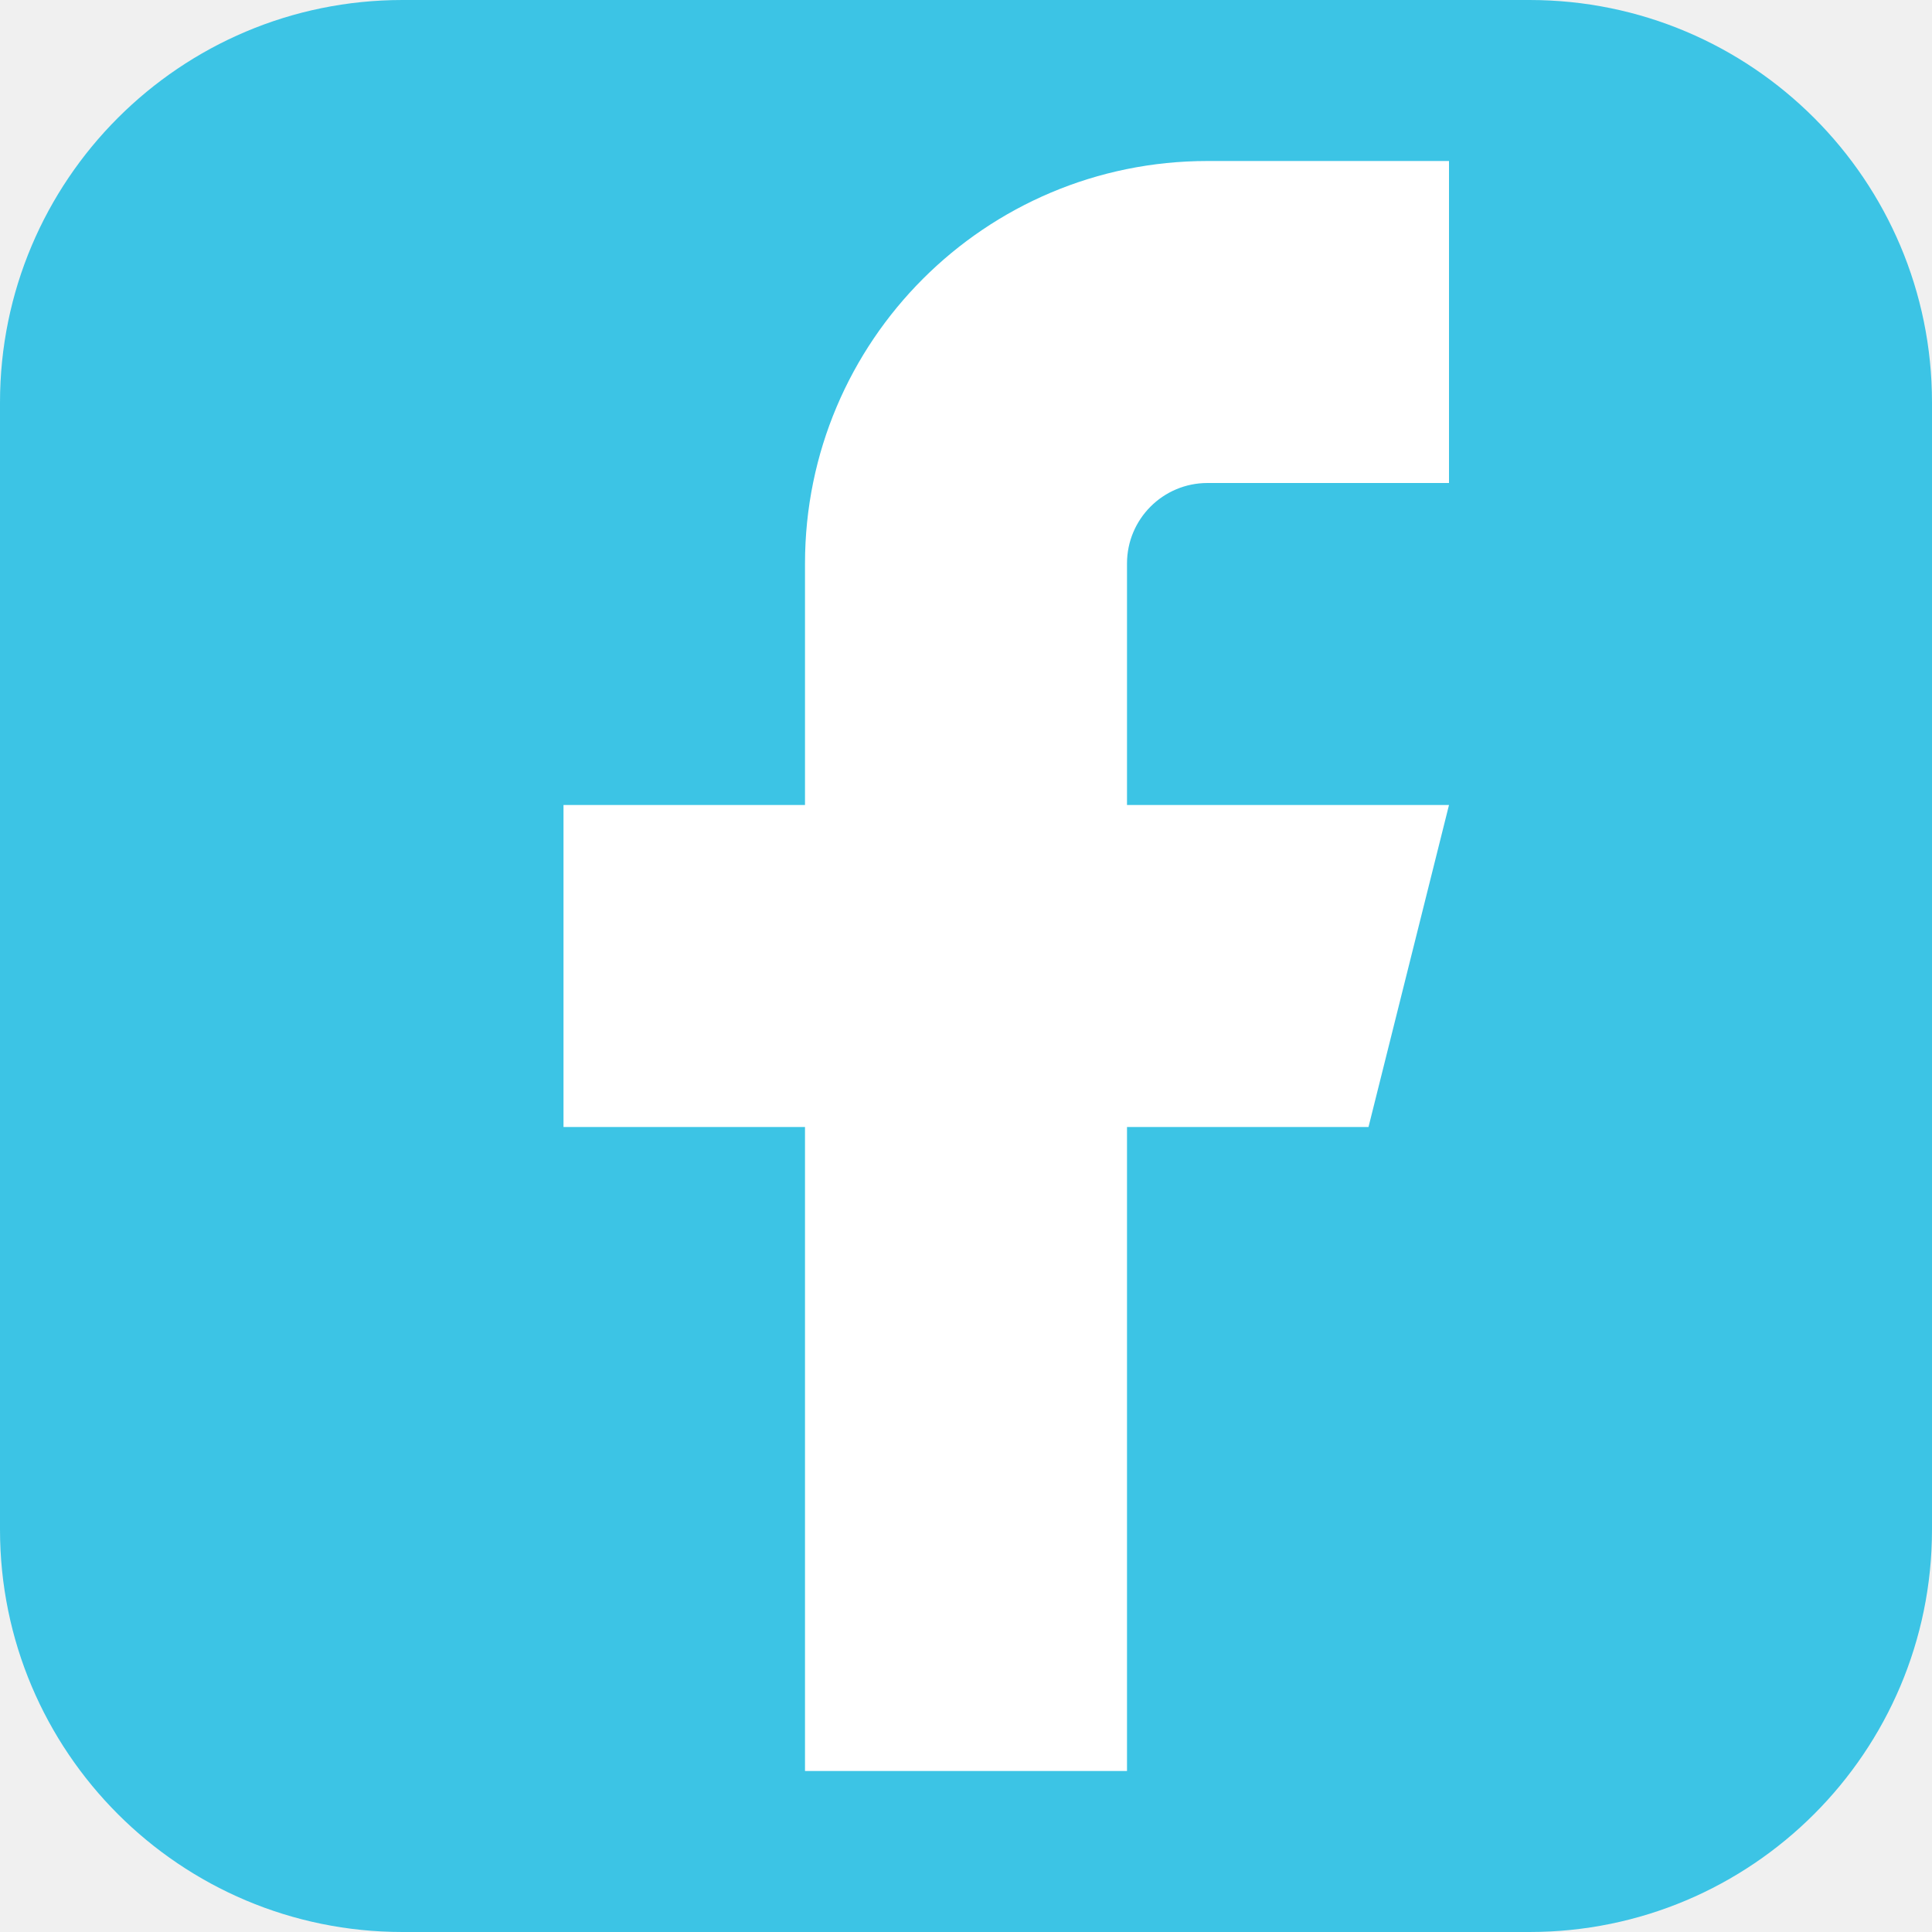
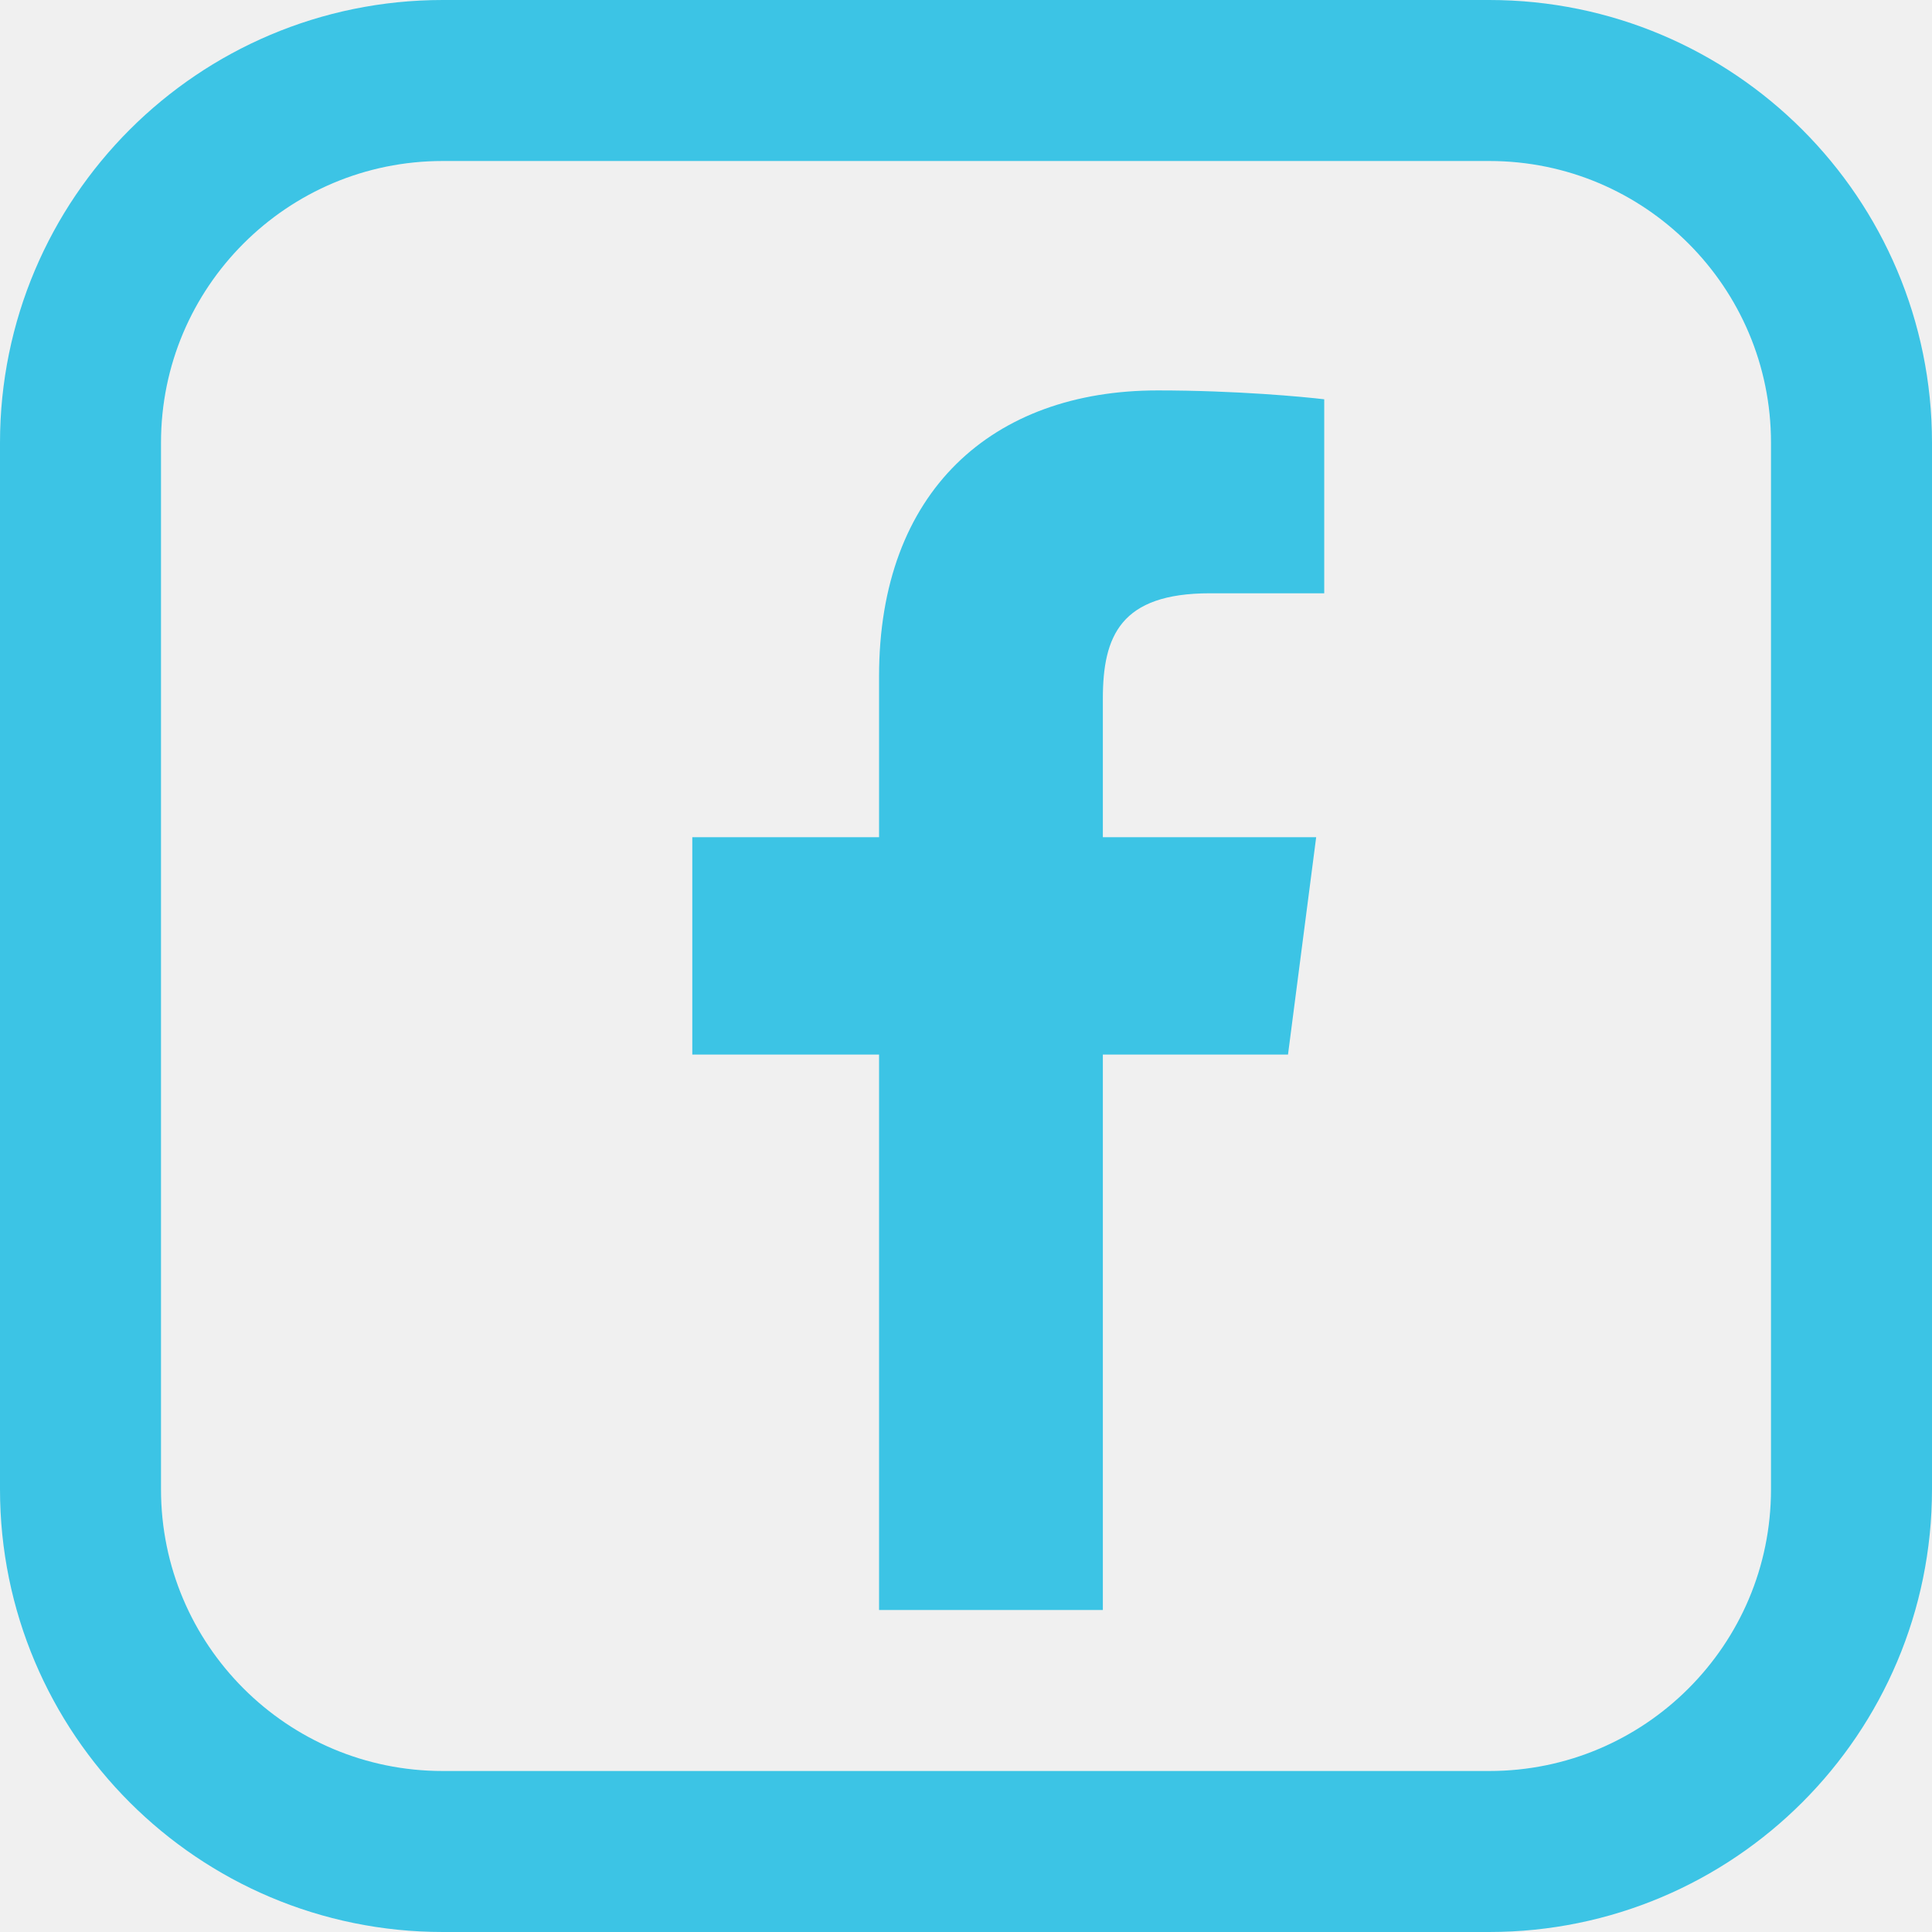
- <svg xmlns="http://www.w3.org/2000/svg" viewBox="0 0 24 24">
-   <rect width="24" height="24" rx="5" fill="#3CC4E5" />
-   <path fill="#fff" d="M18 2h-3a5 5 0 0 0-5 5v3H7v4h3v8h4v-8h3l1-4h-4V7a1 1 0 0 1 1-1h3z" />
+ <svg xmlns="http://www.w3.org/2000/svg" width="24" height="24" viewBox="0 0 24 24" fill="none">
+   <rect x="1" y="1" width="22" height="22" rx="4.5" stroke="#3CC4E5" stroke-width="2" />
+   <path d="M13.7 20V13.1H16L16.35 10.4H13.7V8.68C13.7 7.9 13.92 7.37 15.03 7.37H16.45V4.96C16.2 4.93 15.36 4.85 14.38 4.85C12.33 4.85 10.92 6.1 10.92 8.4V10.4H8.6V13.1H10.92V20H13.7Z" fill="#3CC4E5" />
</svg>
